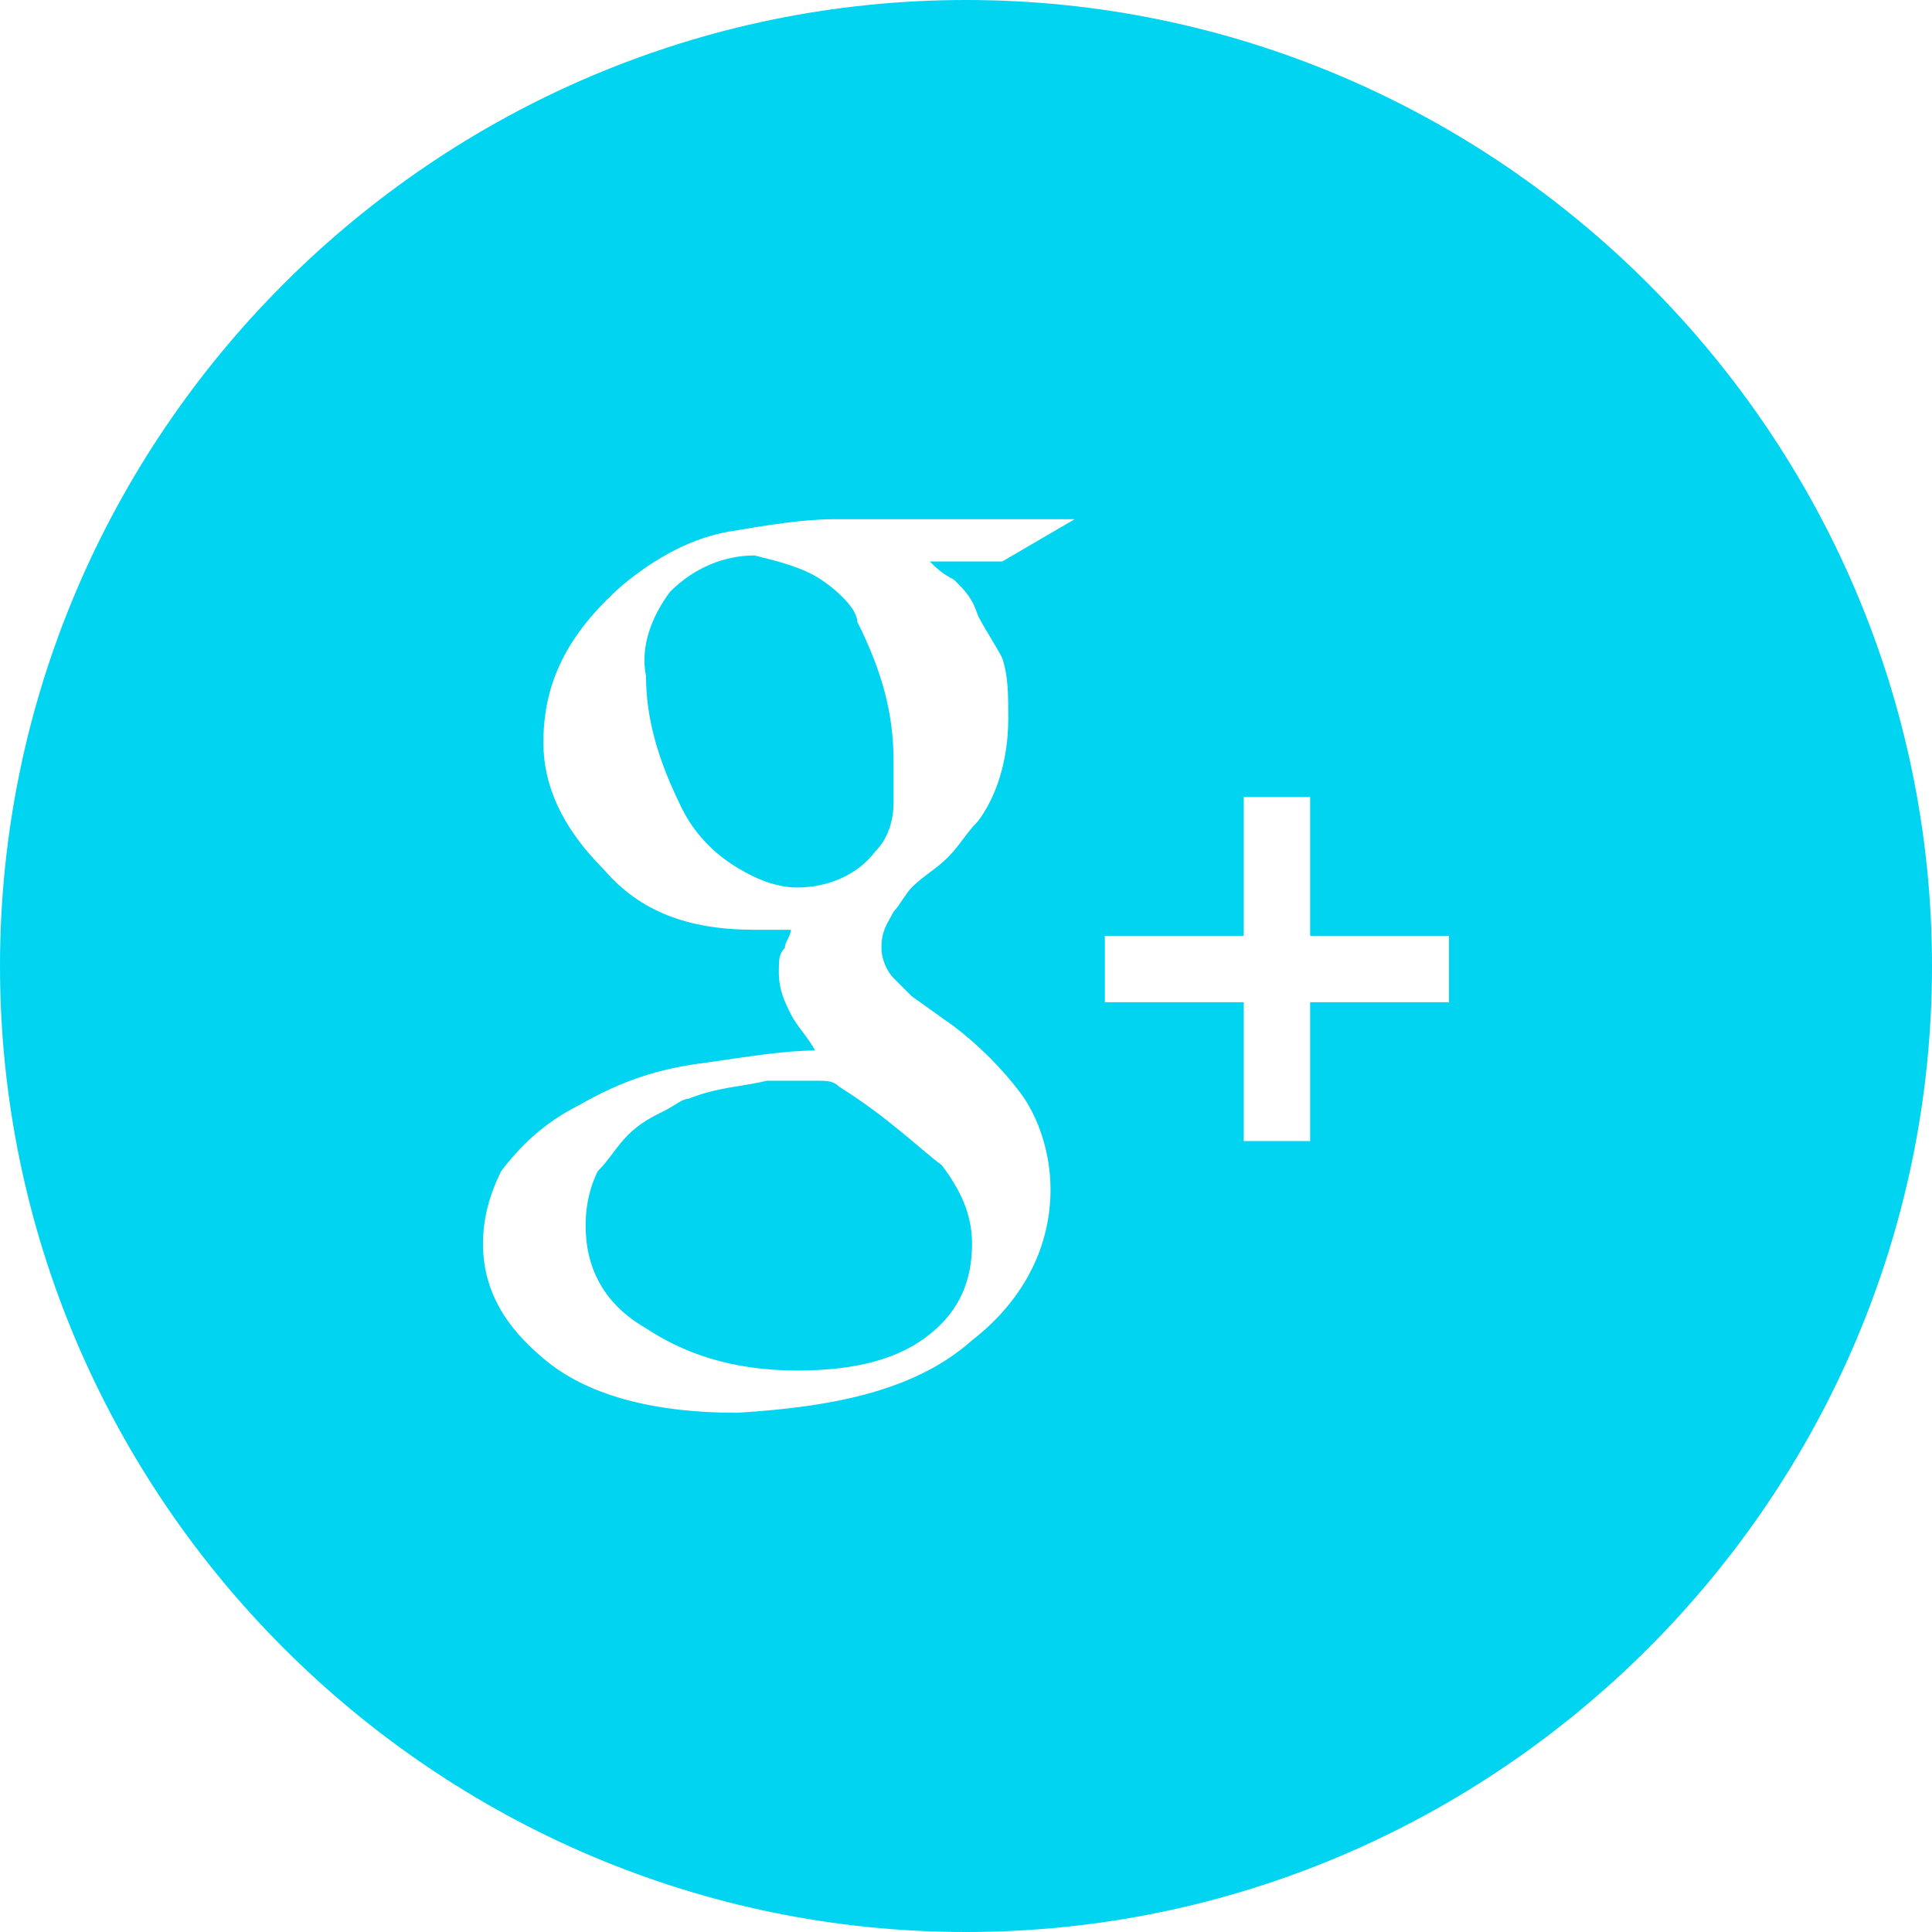
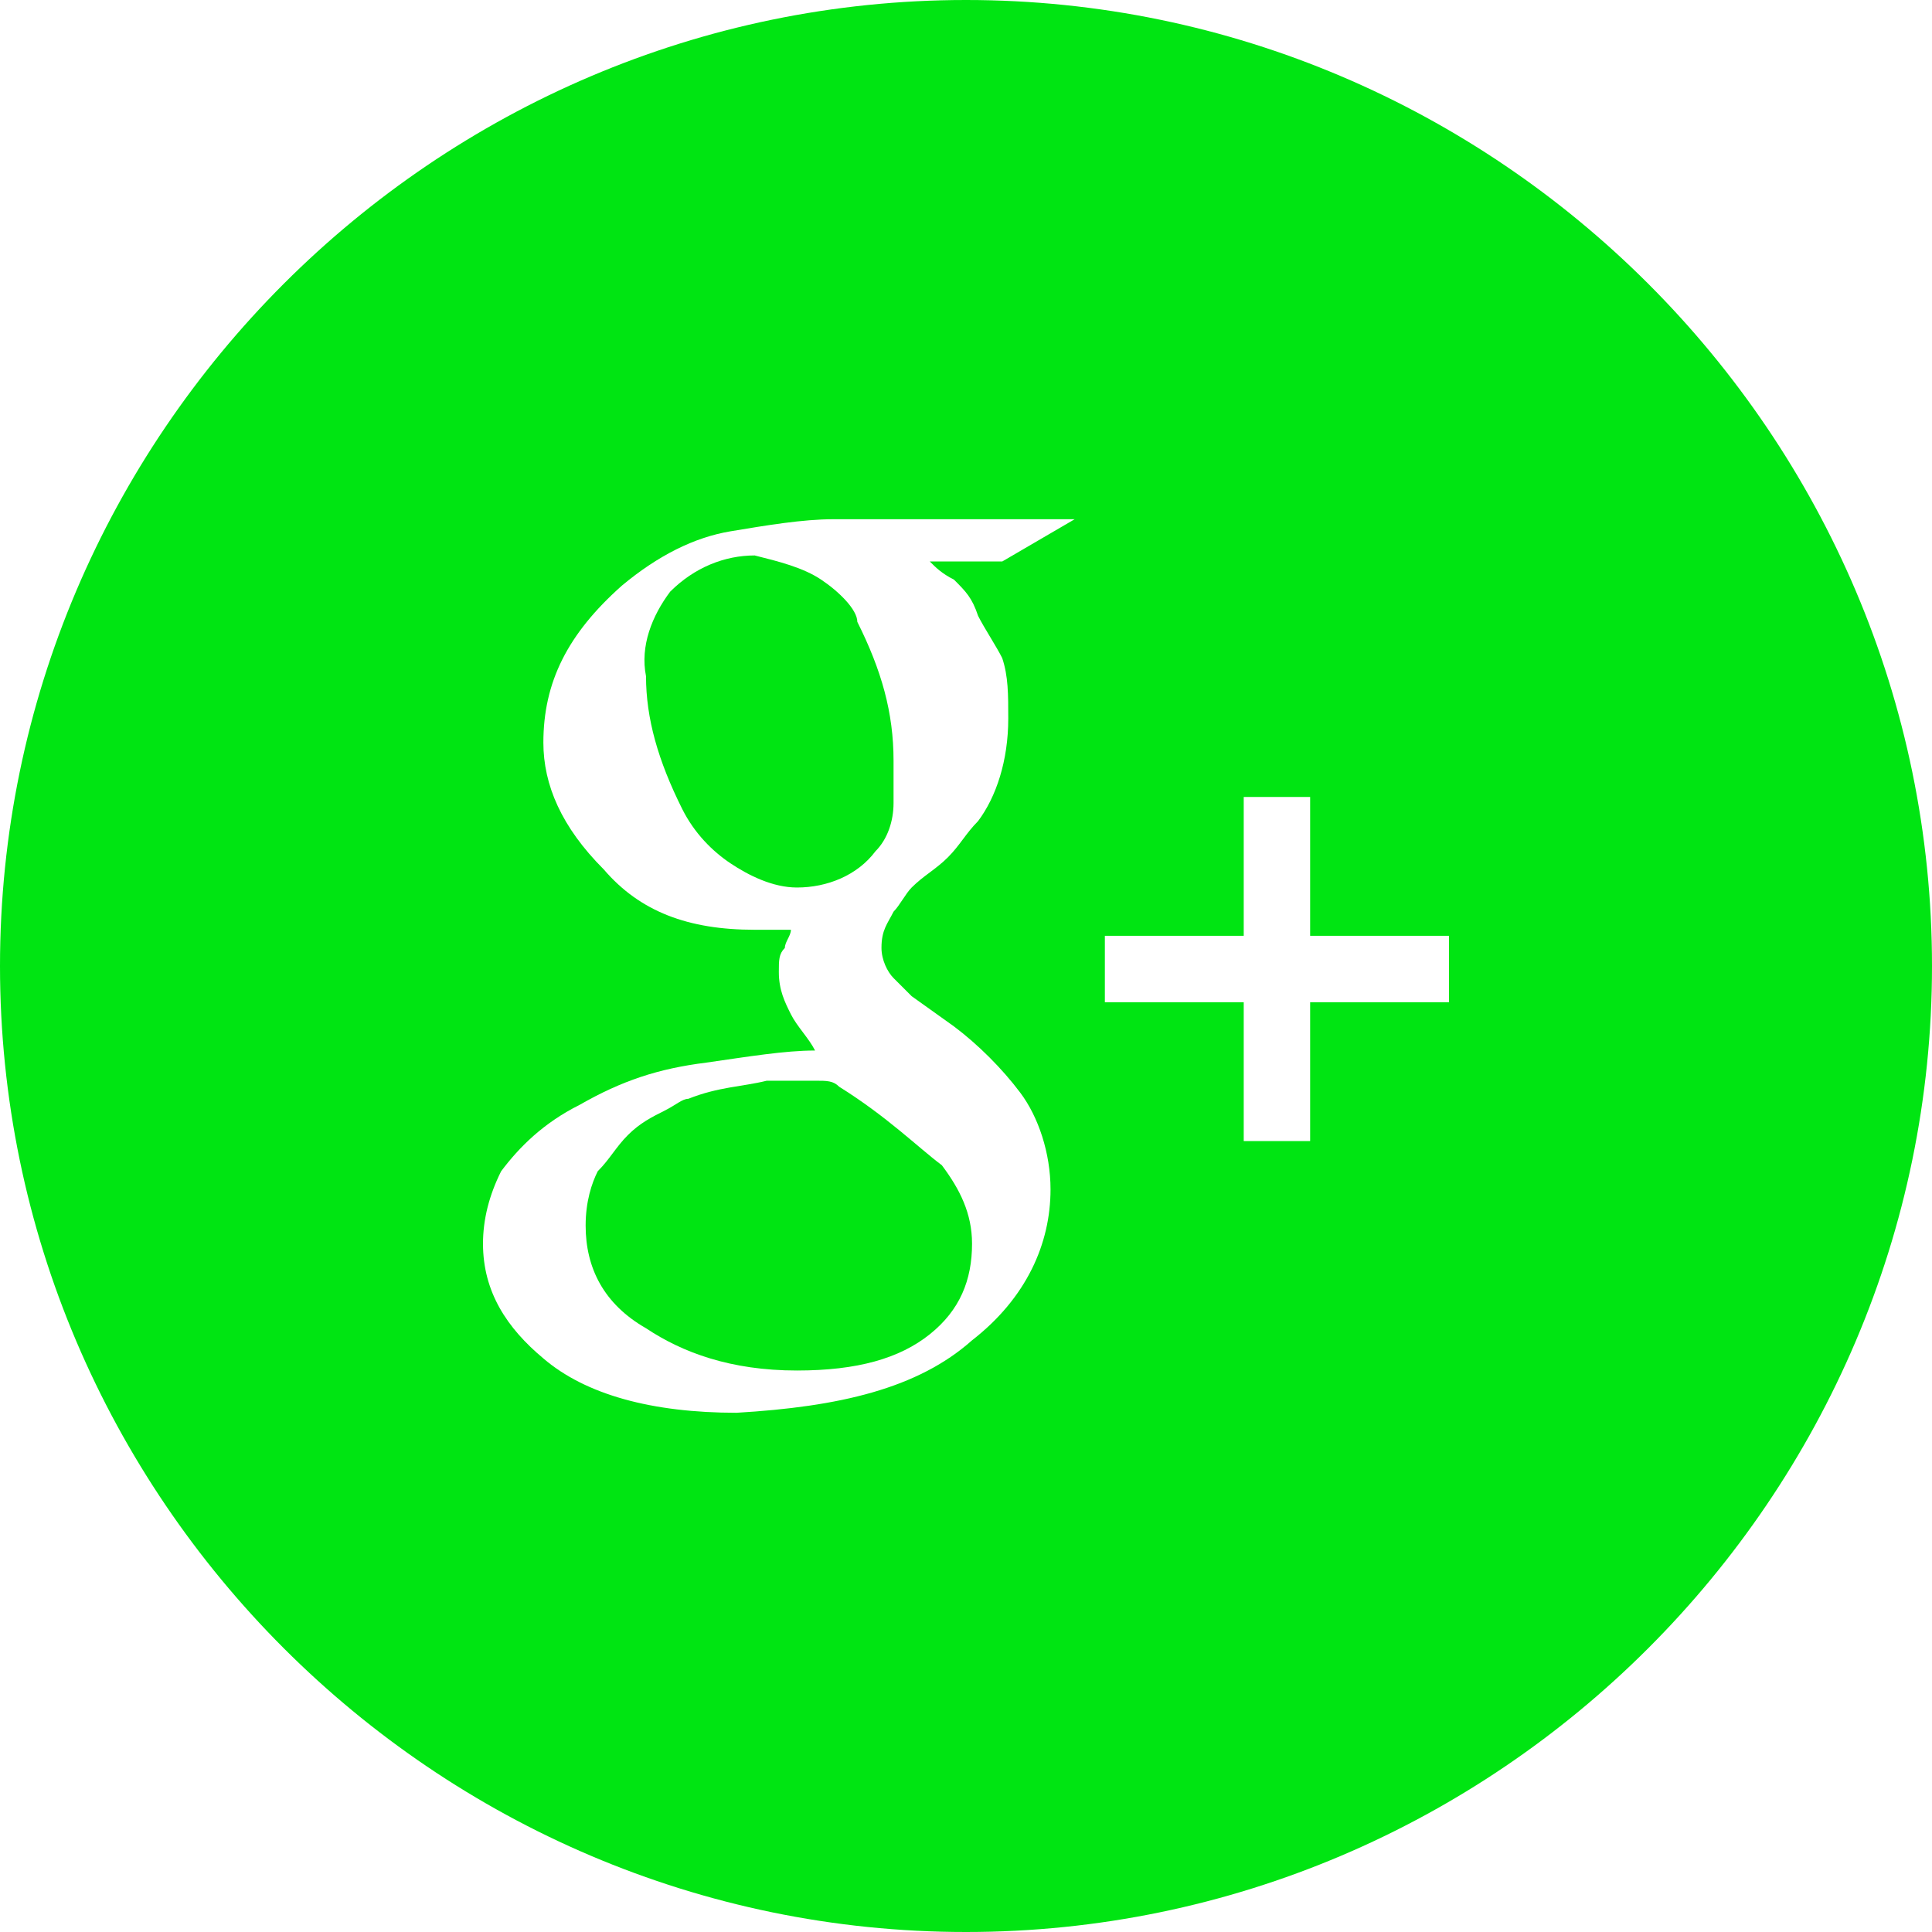
<svg xmlns="http://www.w3.org/2000/svg" version="1.1" id="Layer_1" x="0px" y="0px" width="32px" height="32px" viewBox="0 0 32 32" enable-background="new 0 0 32 32" xml:space="preserve">
-   <path fill="#00D4F1" d="M13.6,9.6c-0.3-0.2-0.7-0.3-1.1-0.4c-0.5,0-1,0.2-1.4,0.6c-0.3,0.4-0.5,0.9-0.4,1.4c0,0.7,0.2,1.4,0.6,2.2  c0.2,0.4,0.5,0.7,0.8,0.9c0.3,0.2,0.7,0.4,1.1,0.4c0.5,0,1-0.2,1.3-0.6c0.2-0.2,0.3-0.5,0.3-0.8c0-0.3,0-0.5,0-0.7  c0-0.8-0.2-1.5-0.6-2.3C14.2,10.1,13.9,9.8,13.6,9.6z" />
-   <path fill="#00D4F1" d="M13.5,17.9c-0.1,0-0.4,0-0.8,0c-0.4,0.1-0.8,0.1-1.3,0.3c-0.1,0-0.2,0.1-0.4,0.2c-0.2,0.1-0.4,0.2-0.6,0.4  c-0.2,0.2-0.3,0.4-0.5,0.6c-0.1,0.2-0.2,0.5-0.2,0.9c0,0.7,0.3,1.3,1,1.7c0.6,0.4,1.4,0.7,2.5,0.7c1,0,1.7-0.2,2.2-0.6  c0.5-0.4,0.7-0.9,0.7-1.5c0-0.5-0.2-0.9-0.5-1.3c-0.4-0.3-0.9-0.8-1.7-1.3C13.8,17.9,13.7,17.9,13.5,17.9z" />
-   <path fill="#00D4F1" d="M16,0C7.2,0,0,7.2,0,16c0,8.8,7.2,16,16,16s16-7.2,16-16C32,7.2,24.8,0,16,0z M15.8,9.6  c0.2,0.2,0.3,0.3,0.4,0.6c0.1,0.2,0.3,0.5,0.4,0.7c0.1,0.3,0.1,0.6,0.1,1c0,0.7-0.2,1.3-0.5,1.7c-0.2,0.2-0.3,0.4-0.5,0.6  c-0.2,0.2-0.4,0.3-0.6,0.5c-0.1,0.1-0.2,0.3-0.3,0.4c-0.1,0.2-0.2,0.3-0.2,0.6c0,0.2,0.1,0.4,0.2,0.5c0.1,0.1,0.2,0.2,0.3,0.3  l0.7,0.5c0.4,0.3,0.8,0.7,1.1,1.1c0.3,0.4,0.5,1,0.5,1.6c0,0.9-0.4,1.8-1.3,2.5c-0.9,0.8-2.2,1.1-3.9,1.2c-1.4,0-2.5-0.3-3.2-0.9  C8.4,22,8,21.4,8,20.6c0-0.4,0.1-0.8,0.3-1.2C8.6,19,9,18.6,9.6,18.3c0.7-0.4,1.3-0.6,2.1-0.7c0.7-0.1,1.3-0.2,1.8-0.2  c-0.1-0.2-0.3-0.4-0.4-0.6c-0.1-0.2-0.2-0.4-0.2-0.7c0-0.2,0-0.3,0.1-0.4c0-0.1,0.1-0.2,0.1-0.3c-0.2,0-0.4,0-0.6,0  c-1.1,0-1.9-0.3-2.5-1C9.3,13.7,9,13,9,12.3c0-1,0.4-1.8,1.3-2.6c0.6-0.5,1.2-0.8,1.8-0.9c0.6-0.1,1.2-0.2,1.7-0.2h4l-1.2,0.7h-1.2  C15.5,9.4,15.6,9.5,15.8,9.6z M24,16.6h-2.3v2.3h-1.1v-2.3h-2.3v-1.1h2.3v-2.3h1.1v2.3H24V16.6z" />
+   <path fill="#00e512" d="M13.6,9.6c-0.3-0.2-0.7-0.3-1.1-0.4c-0.5,0-1,0.2-1.4,0.6c-0.3,0.4-0.5,0.9-0.4,1.4c0,0.7,0.2,1.4,0.6,2.2  c0.2,0.4,0.5,0.7,0.8,0.9c0.3,0.2,0.7,0.4,1.1,0.4c0.5,0,1-0.2,1.3-0.6c0.2-0.2,0.3-0.5,0.3-0.8c0-0.3,0-0.5,0-0.7  c0-0.8-0.2-1.5-0.6-2.3C14.2,10.1,13.9,9.8,13.6,9.6z" />
+   <path fill="#00e512" d="M13.5,17.9c-0.1,0-0.4,0-0.8,0c-0.4,0.1-0.8,0.1-1.3,0.3c-0.1,0-0.2,0.1-0.4,0.2c-0.2,0.1-0.4,0.2-0.6,0.4  c-0.2,0.2-0.3,0.4-0.5,0.6c-0.1,0.2-0.2,0.5-0.2,0.9c0,0.7,0.3,1.3,1,1.7c0.6,0.4,1.4,0.7,2.5,0.7c1,0,1.7-0.2,2.2-0.6  c0.5-0.4,0.7-0.9,0.7-1.5c0-0.5-0.2-0.9-0.5-1.3c-0.4-0.3-0.9-0.8-1.7-1.3C13.8,17.9,13.7,17.9,13.5,17.9z" />
+   <path fill="#00e512" d="M16,0C7.2,0,0,7.2,0,16c0,8.8,7.2,16,16,16s16-7.2,16-16C32,7.2,24.8,0,16,0z M15.8,9.6  c0.2,0.2,0.3,0.3,0.4,0.6c0.1,0.2,0.3,0.5,0.4,0.7c0.1,0.3,0.1,0.6,0.1,1c0,0.7-0.2,1.3-0.5,1.7c-0.2,0.2-0.3,0.4-0.5,0.6  c-0.2,0.2-0.4,0.3-0.6,0.5c-0.1,0.1-0.2,0.3-0.3,0.4c-0.1,0.2-0.2,0.3-0.2,0.6c0,0.2,0.1,0.4,0.2,0.5c0.1,0.1,0.2,0.2,0.3,0.3  l0.7,0.5c0.4,0.3,0.8,0.7,1.1,1.1c0.3,0.4,0.5,1,0.5,1.6c0,0.9-0.4,1.8-1.3,2.5c-0.9,0.8-2.2,1.1-3.9,1.2c-1.4,0-2.5-0.3-3.2-0.9  C8.4,22,8,21.4,8,20.6c0-0.4,0.1-0.8,0.3-1.2C8.6,19,9,18.6,9.6,18.3c0.7-0.4,1.3-0.6,2.1-0.7c0.7-0.1,1.3-0.2,1.8-0.2  c-0.1-0.2-0.3-0.4-0.4-0.6c-0.1-0.2-0.2-0.4-0.2-0.7c0-0.2,0-0.3,0.1-0.4c0-0.1,0.1-0.2,0.1-0.3c-0.2,0-0.4,0-0.6,0  c-1.1,0-1.9-0.3-2.5-1C9.3,13.7,9,13,9,12.3c0-1,0.4-1.8,1.3-2.6c0.6-0.5,1.2-0.8,1.8-0.9c0.6-0.1,1.2-0.2,1.7-0.2h4l-1.2,0.7h-1.2  C15.5,9.4,15.6,9.5,15.8,9.6z M24,16.6h-2.3v2.3h-1.1v-2.3h-2.3v-1.1h2.3v-2.3h1.1v2.3H24V16.6z" />
</svg>
